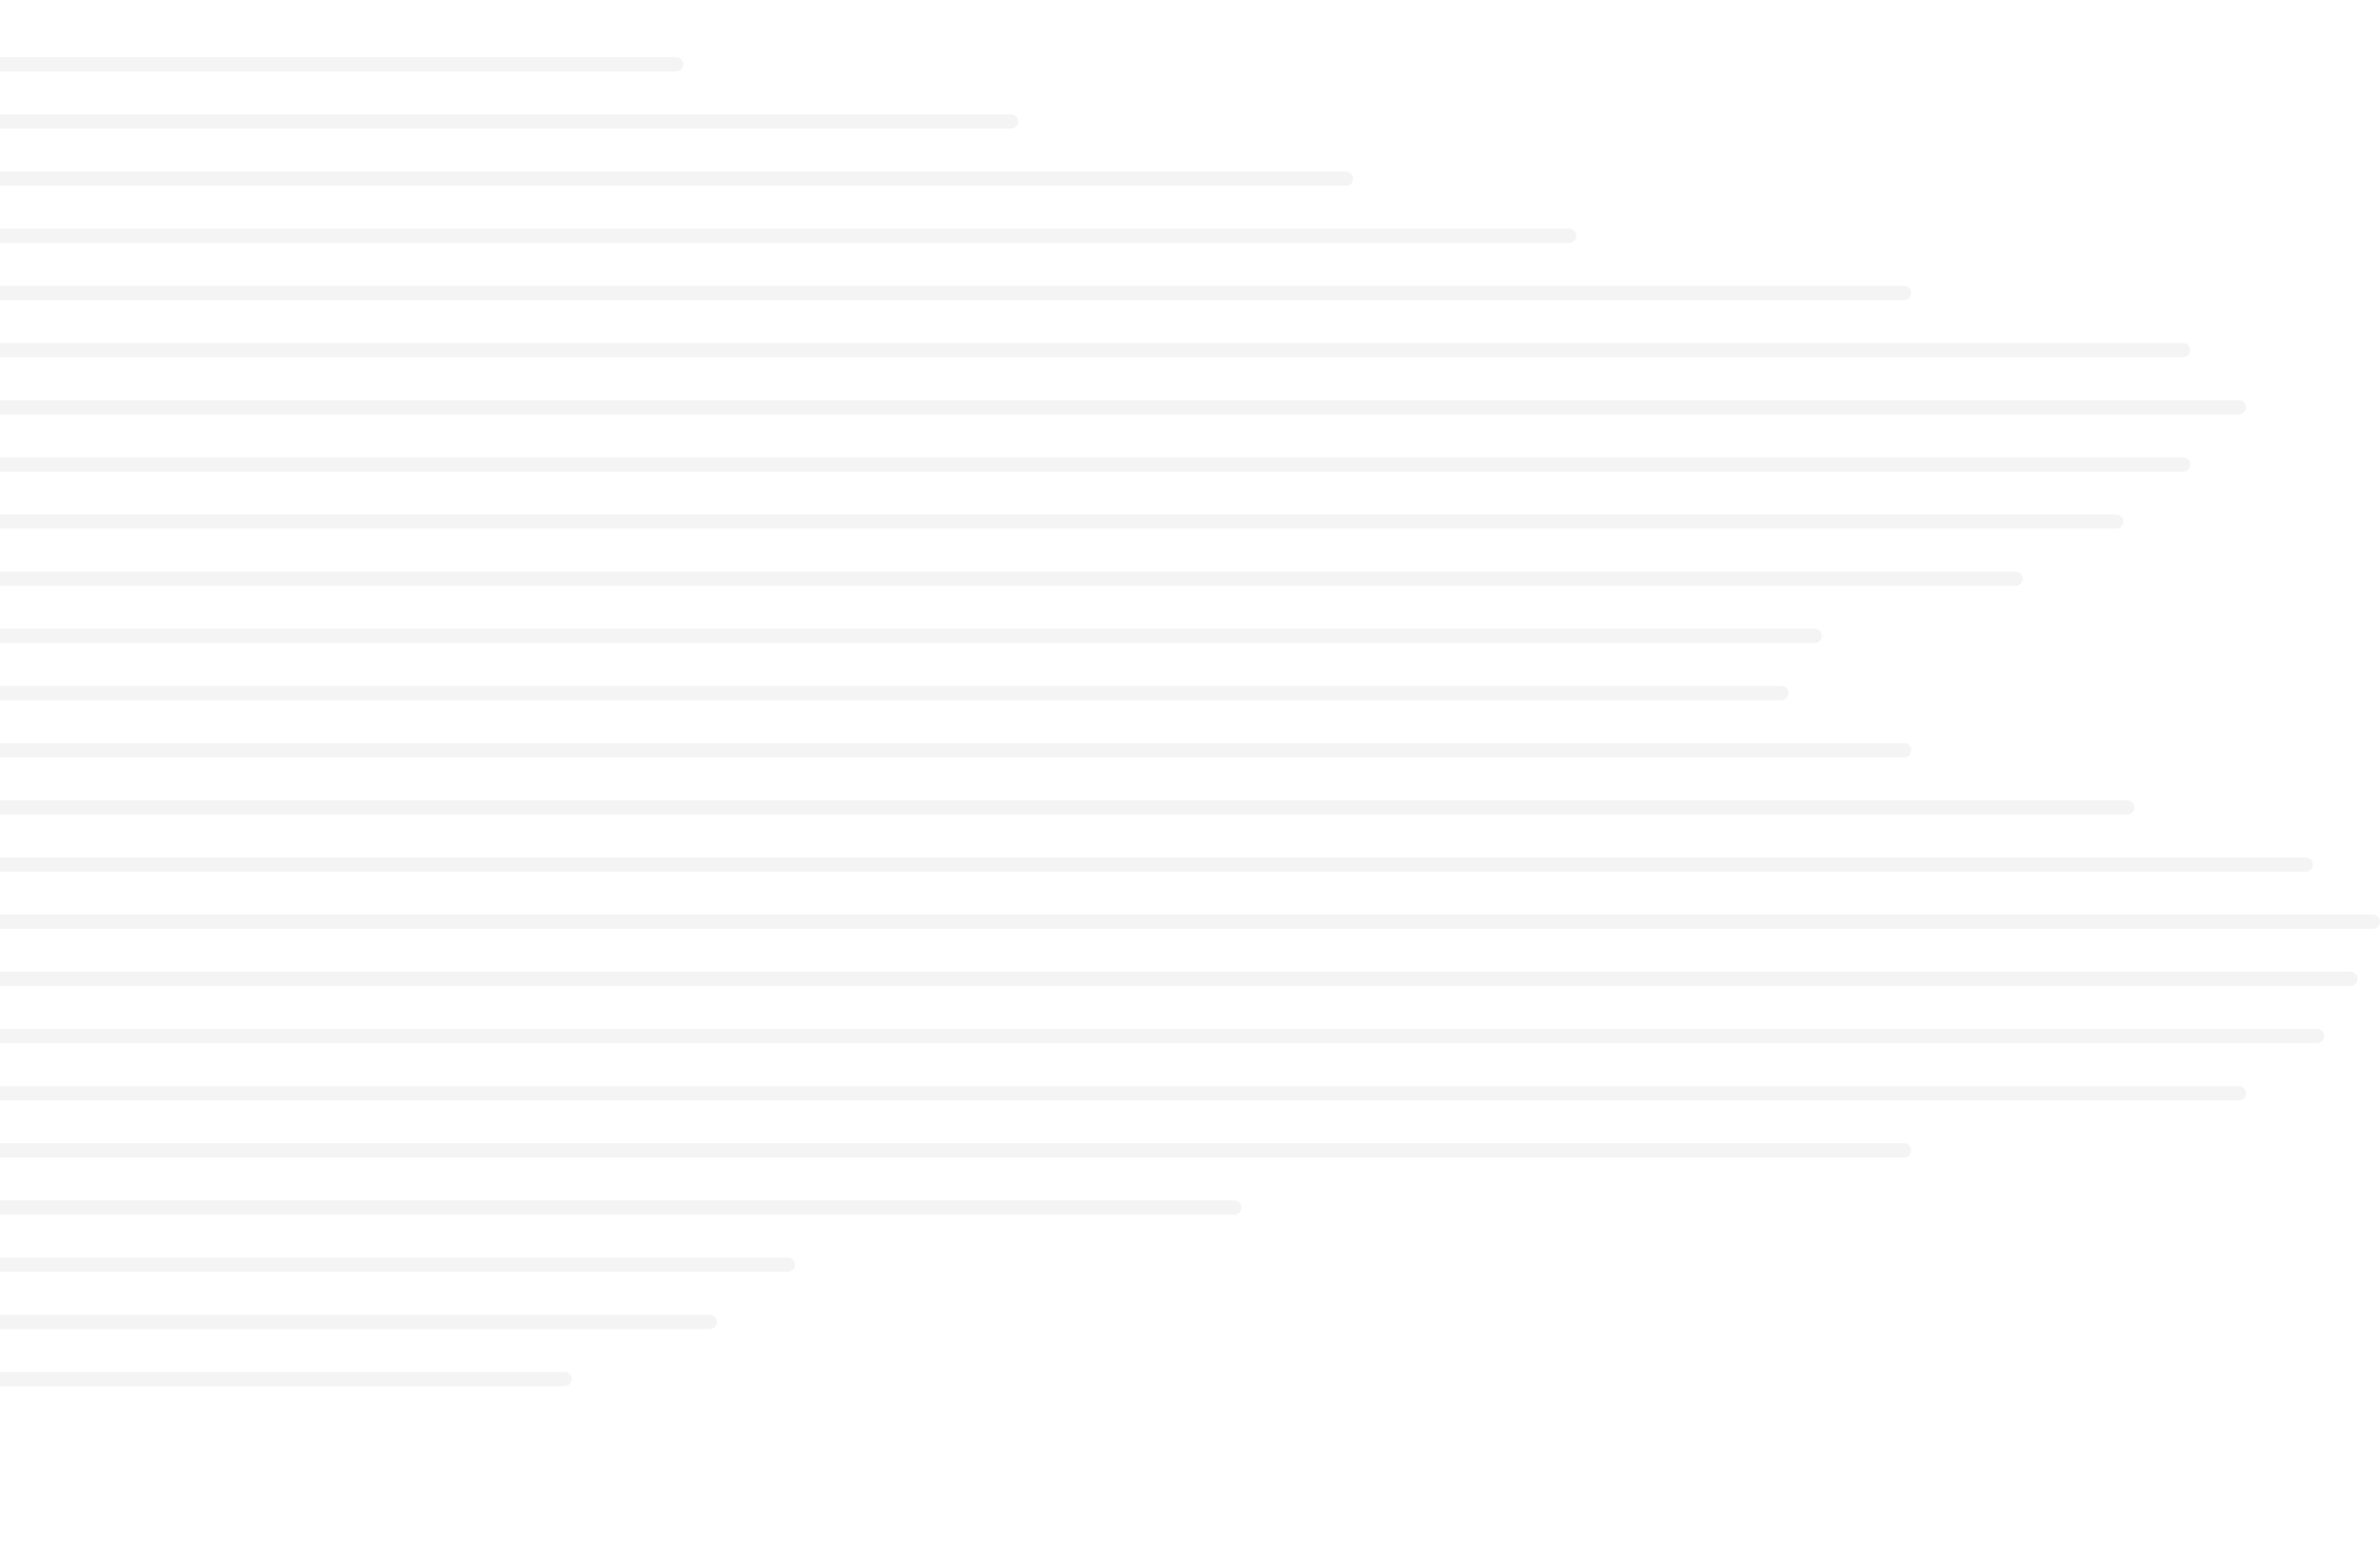
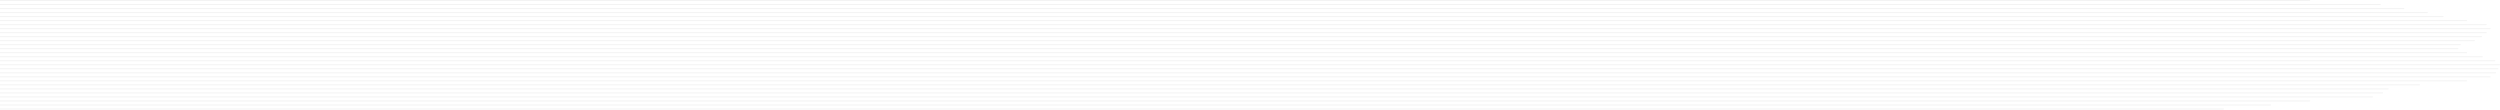
- <svg xmlns="http://www.w3.org/2000/svg" width="333" height="218" viewBox="0 0 333 218" fill="none">
-   <rect x="-664.989" y="56" width="979.247" height="2" rx="1" fill="#1D1D1D" fill-opacity="0.05" />
-   <rect x="-680.607" y="112" width="979.247" height="2" rx="1" fill="#1D1D1D" fill-opacity="0.05" />
-   <rect x="-805.551" y="168" width="979.247" height="2" rx="1" fill="#1D1D1D" fill-opacity="0.05" />
-   <rect x="-883.64" y="8" width="979.247" height="2" rx="1" fill="#1D1D1D" fill-opacity="0.05" />
-   <rect x="-672.798" y="64" width="979.247" height="2" rx="1" fill="#1D1D1D" fill-opacity="0.05" />
-   <rect x="-655.618" y="120" width="979.247" height="2" rx="1" fill="#1D1D1D" fill-opacity="0.05" />
-   <rect x="-868.022" y="176" width="979.247" height="2" rx="1" fill="#1D1D1D" fill-opacity="0.05" />
-   <rect x="-836.786" y="16" width="979.247" height="2" rx="1" fill="#1D1D1D" fill-opacity="0.05" />
-   <rect x="-682.168" y="72" width="979.247" height="2" rx="1" fill="#1D1D1D" fill-opacity="0.05" />
-   <rect x="-646.247" y="128" width="979.247" height="2" rx="1" fill="#1D1D1D" fill-opacity="0.05" />
-   <rect x="-878.955" y="184" width="979.247" height="2" rx="1" fill="#1D1D1D" fill-opacity="0.05" />
-   <rect x="-789.933" y="24" width="979.247" height="2" rx="1" fill="#1D1D1D" fill-opacity="0.05" />
-   <rect x="-696.225" y="80" width="979.247" height="2" rx="1" fill="#1D1D1D" fill-opacity="0.05" />
-   <rect x="-649.371" y="136" width="979.247" height="2" rx="1" fill="#1D1D1D" fill-opacity="0.05" />
-   <rect x="-899.258" y="192" width="979.247" height="2" rx="1" fill="#1D1D1D" fill-opacity="0.05" />
-   <rect x="-758.697" y="32" width="979.247" height="2" rx="1" fill="#1D1D1D" fill-opacity="0.05" />
-   <rect x="-724.337" y="88" width="979.247" height="2" rx="1" fill="#1D1D1D" fill-opacity="0.05" />
-   <rect x="-654.056" y="144" width="979.247" height="2" rx="1" fill="#1D1D1D" fill-opacity="0.05" />
-   <rect x="-711.843" y="40" width="979.247" height="2" rx="1" fill="#1D1D1D" fill-opacity="0.05" />
-   <rect x="-729.022" y="96" width="979.247" height="2" rx="1" fill="#1D1D1D" fill-opacity="0.05" />
-   <rect x="-664.989" y="152" width="979.247" height="2" rx="1" fill="#1D1D1D" fill-opacity="0.05" />
-   <rect x="-672.798" y="48" width="979.247" height="2" rx="1" fill="#1D1D1D" fill-opacity="0.05" />
-   <rect x="-711.843" y="104" width="979.247" height="2" rx="1" fill="#1D1D1D" fill-opacity="0.05" />
-   <rect x="-711.843" y="160" width="979.247" height="2" rx="1" fill="#1D1D1D" fill-opacity="0.05" />
+ <svg xmlns="http://www.w3.org/2000/svg" id="Layer_1" data-name="Layer 1" viewBox="0 0 4978.65 218">
+   <defs>
+     <style>
+       .cls-1 {
+         fill: #f3f3f3;
+       }
+     </style>
+   </defs>
+   <g>
+     <path class="cls-1" d="M2110.37-1050.93a1,1,0,0,0,1-1,1,1,0,0,0-1-1h-4599.7v2Z" transform="translate(2489.33 1052.93)" />
+     <path class="cls-1" d="M2469.58-994.93a1,1,0,0,0,1-1,1,1,0,0,0-1-1H-2489.33v2Z" transform="translate(2489.33 1052.93)" />
+     <path class="cls-1" d="M2454-938.93a1,1,0,0,0,1-1,1,1,0,0,0-1-1h-4943.3v2Z" transform="translate(2489.33 1052.93)" />
+     <path class="cls-1" d="M2329-882.93a1,1,0,0,0,1-1,1,1,0,0,0-1-1H-2489.33v2Z" transform="translate(2489.33 1052.93)" />
+     <path class="cls-1" d="M2250.93-1042.93a1,1,0,0,0,1-1,1,1,0,0,0-1-1H-2489.33v2Z" transform="translate(2489.33 1052.93)" />
+     <path class="cls-1" d="M2461.77-986.93a1,1,0,0,0,1-1,1,1,0,0,0-1-1h-4951.1v2Z" transform="translate(2489.33 1052.93)" />
+     <path class="cls-1" d="M2479-930.93a1,1,0,0,0,1-1,1,1,0,0,0-1-1H-2489.33v2Z" transform="translate(2489.33 1052.93)" />
+     <path class="cls-1" d="M2266.55-874.93a1,1,0,0,0,1-1,1,1,0,0,0-1-1H-2489.33v2Z" transform="translate(2489.33 1052.93)" />
+     <path class="cls-1" d="M2297.79-1034.93a1,1,0,0,0,1-1,1,1,0,0,0-1-1H-2489.33v2Z" transform="translate(2489.33 1052.93)" />
+     <path class="cls-1" d="M2452.4-978.93a1,1,0,0,0,1-1,1,1,0,0,0-1-1H-2489.33v2Z" transform="translate(2489.33 1052.93)" />
+     <path class="cls-1" d="M2488.33-924.93H-2489.33v2H2488.33a1,1,0,0,0,1-1A1,1,0,0,0,2488.33-924.93Z" transform="translate(2489.33 1052.93)" />
+     <path class="cls-1" d="M2255.62-866.93a1,1,0,0,0,1-1,1,1,0,0,0-1-1H-2489.33v2Z" transform="translate(2489.33 1052.93)" />
+     <path class="cls-1" d="M2344.64-1026.93a1,1,0,0,0,1-1,1,1,0,0,0-1-1h-4834v2Z" transform="translate(2489.33 1052.93)" />
+     <path class="cls-1" d="M2438.35-970.93a1,1,0,0,0,1-1,1,1,0,0,0-1-1H-2489.33v2Z" transform="translate(2489.33 1052.93)" />
+     <path class="cls-1" d="M2485.2-914.93a1,1,0,0,0,1-1,1,1,0,0,0-1-1H-2489.33v2Z" transform="translate(2489.33 1052.93)" />
+     <path class="cls-1" d="M2235.31-858.93a1,1,0,0,0,1-1,1,1,0,0,0-1-1H-2489.33v2Z" transform="translate(2489.33 1052.93)" />
+     <path class="cls-1" d="M2375.88-1018.93a1,1,0,0,0,1-1,1,1,0,0,0-1-1H-2489.33v2Z" transform="translate(2489.33 1052.93)" />
+     <path class="cls-1" d="M2410.24-962.93a1,1,0,0,0,1-1,1,1,0,0,0-1-1H-2489.33v2Z" transform="translate(2489.33 1052.93)" />
+     <path class="cls-1" d="M2480.52-906.93a1,1,0,0,0,1-1,1,1,0,0,0-1-1H-2489.33v2Z" transform="translate(2489.33 1052.93)" />
+     <path class="cls-1" d="M2110.37-850.93a1,1,0,0,0,1-1,1,1,0,0,0-1-1h-4599.7v2Z" transform="translate(2489.33 1052.93)" />
+     <path class="cls-1" d="M2422.73-1010.93a1,1,0,0,0,1-1,1,1,0,0,0-1-1H-2489.33v2Z" transform="translate(2489.33 1052.93)" />
+     <path class="cls-1" d="M2405.55-954.93a1,1,0,0,0,1-1,1,1,0,0,0-1-1H-2489.33v2Z" transform="translate(2489.33 1052.93)" />
+     <path class="cls-1" d="M2469.58-898.93a1,1,0,0,0,1-1,1,1,0,0,0-1-1H-2489.33v2Z" transform="translate(2489.33 1052.93)" />
+     <path class="cls-1" d="M2032.28-842.93a1,1,0,0,0,1-1,1,1,0,0,0-1-1H-2489.33v2Z" transform="translate(2489.33 1052.93)" />
+     <path class="cls-1" d="M2461.77-1002.93a1,1,0,0,0,1-1,1,1,0,0,0-1-1h-4951.1v2Z" transform="translate(2489.33 1052.93)" />
+     <path class="cls-1" d="M2422.73-946.93a1,1,0,0,0,1-1,1,1,0,0,0-1-1H-2489.33v2Z" transform="translate(2489.33 1052.93)" />
+     <path class="cls-1" d="M2422.73-890.93a1,1,0,0,0,1-1,1,1,0,0,0-1-1H-2489.33v2Z" transform="translate(2489.33 1052.93)" />
+     <path class="cls-1" d="M1938.57-834.93a1,1,0,0,0,1-1,1,1,0,0,0-1-1h-4427.9v2Z" transform="translate(2489.33 1052.93)" />
+   </g>
</svg>
